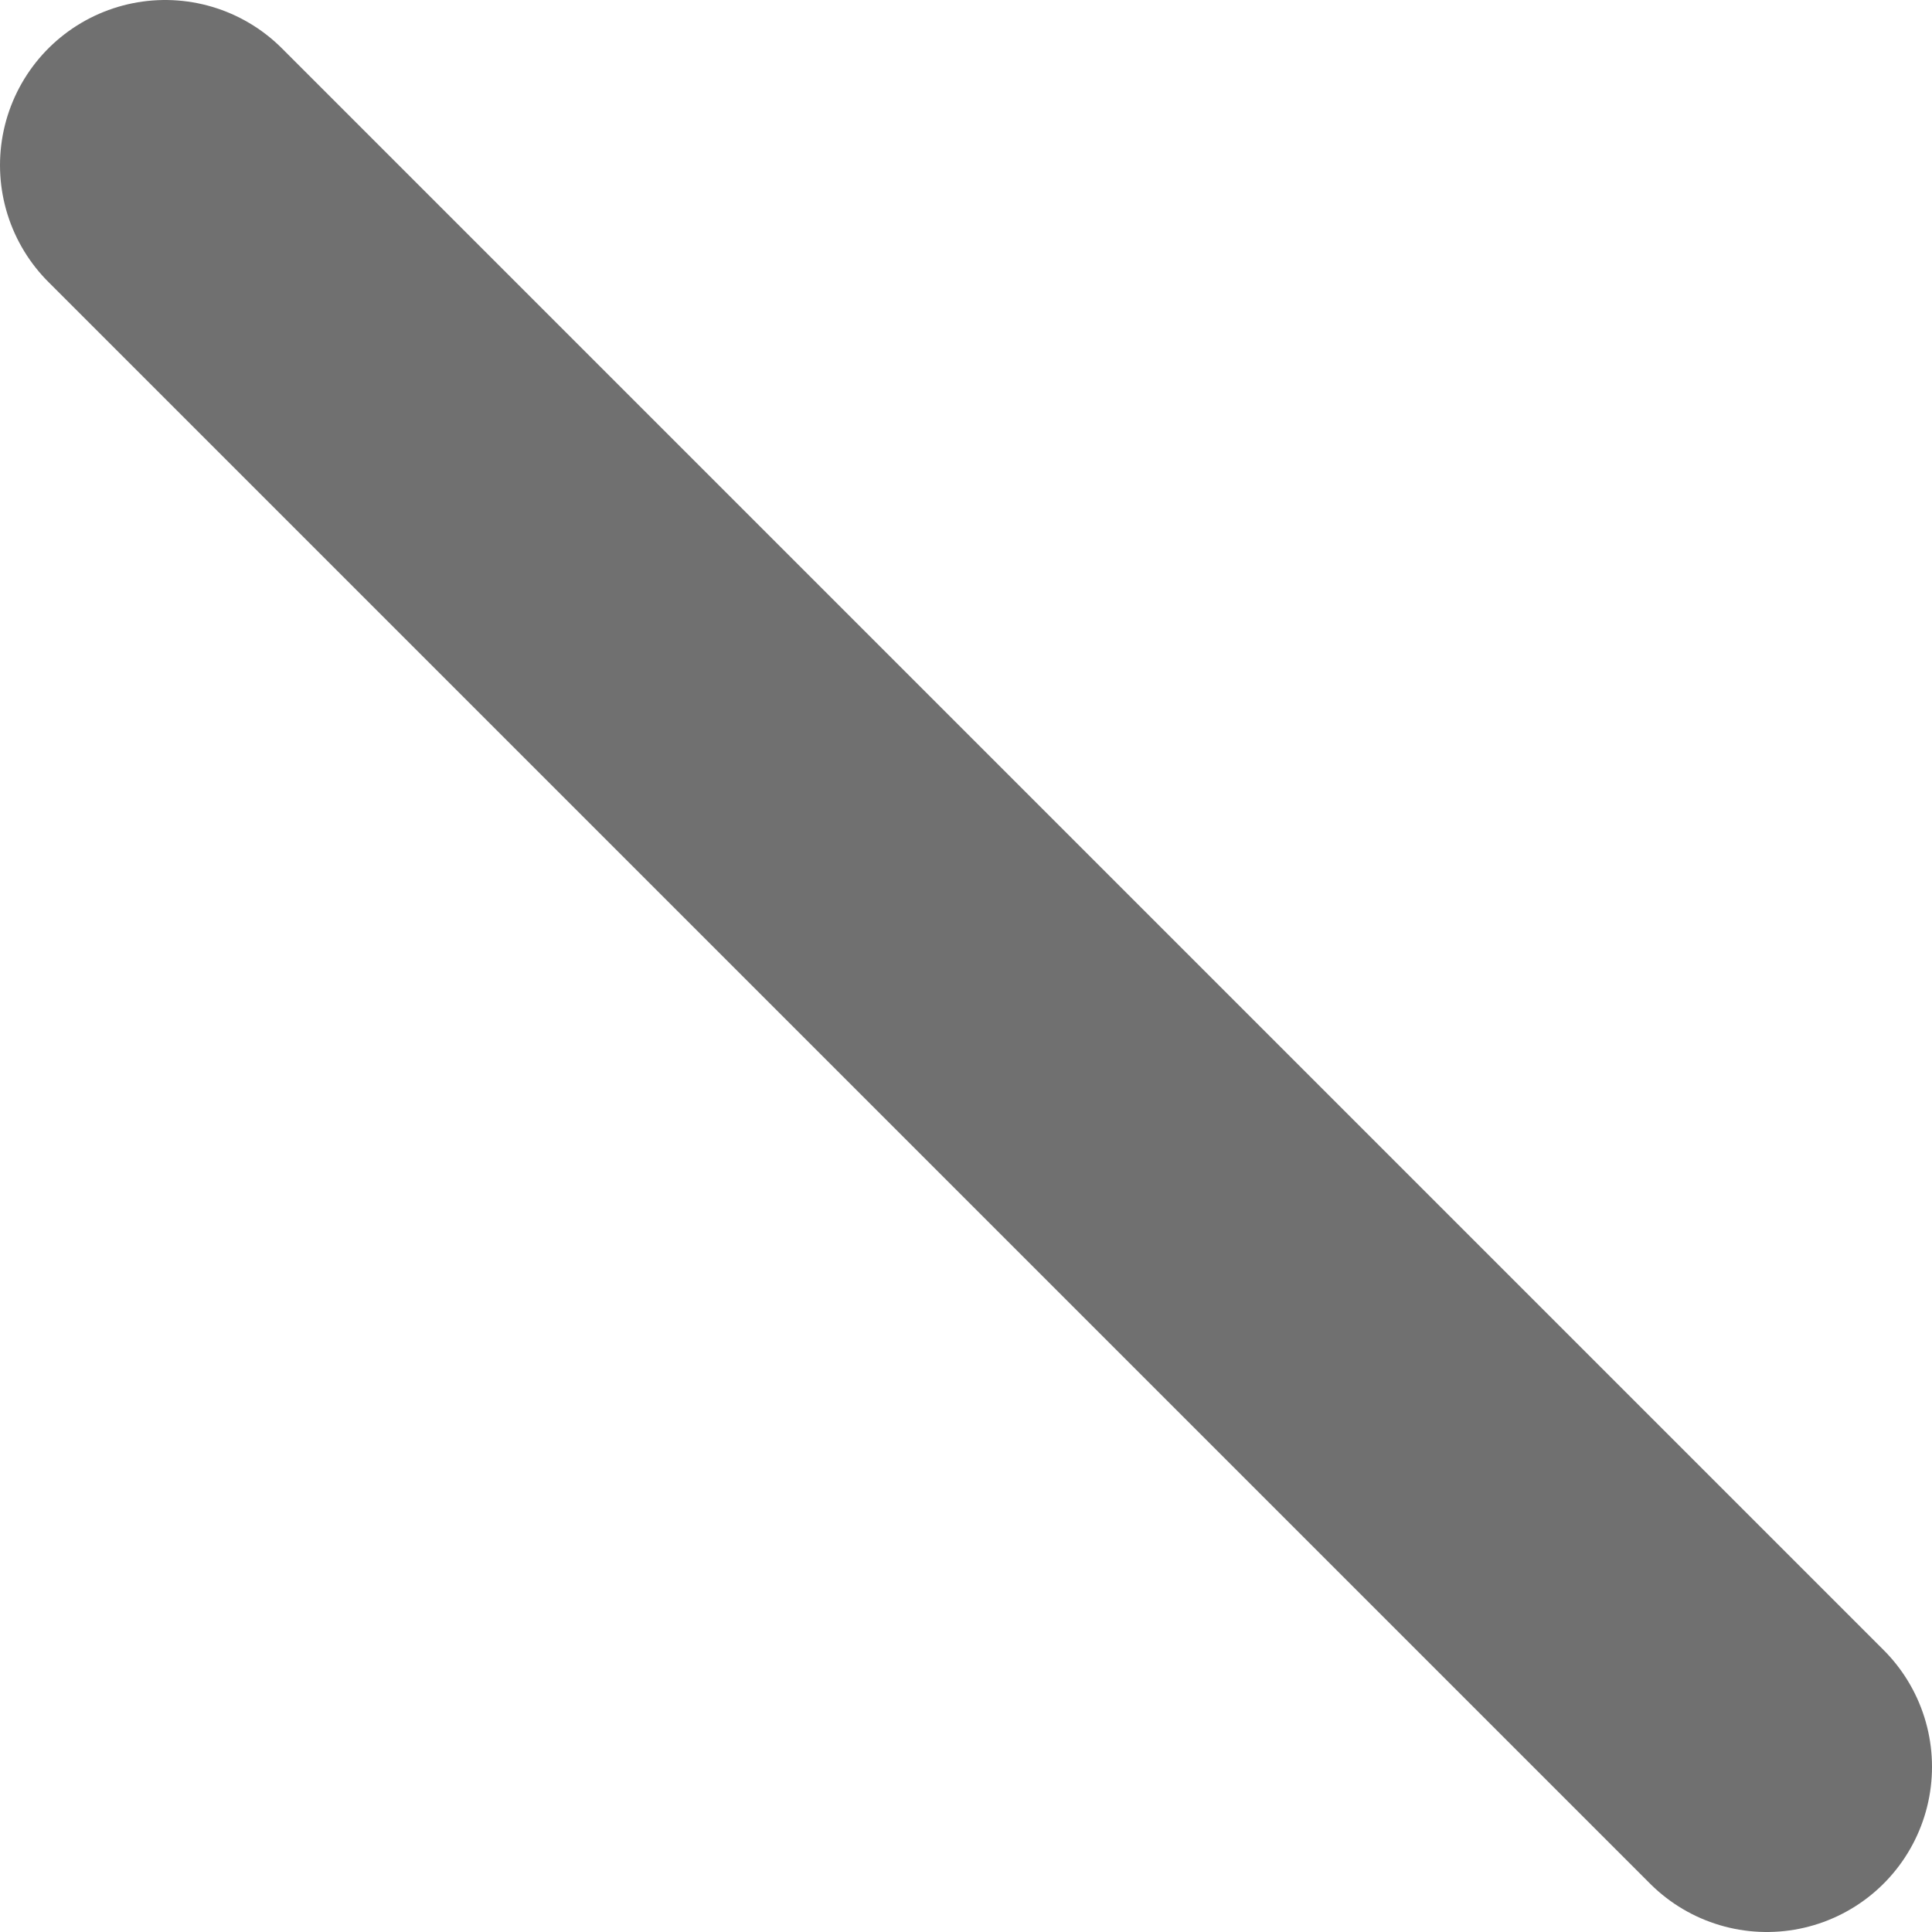
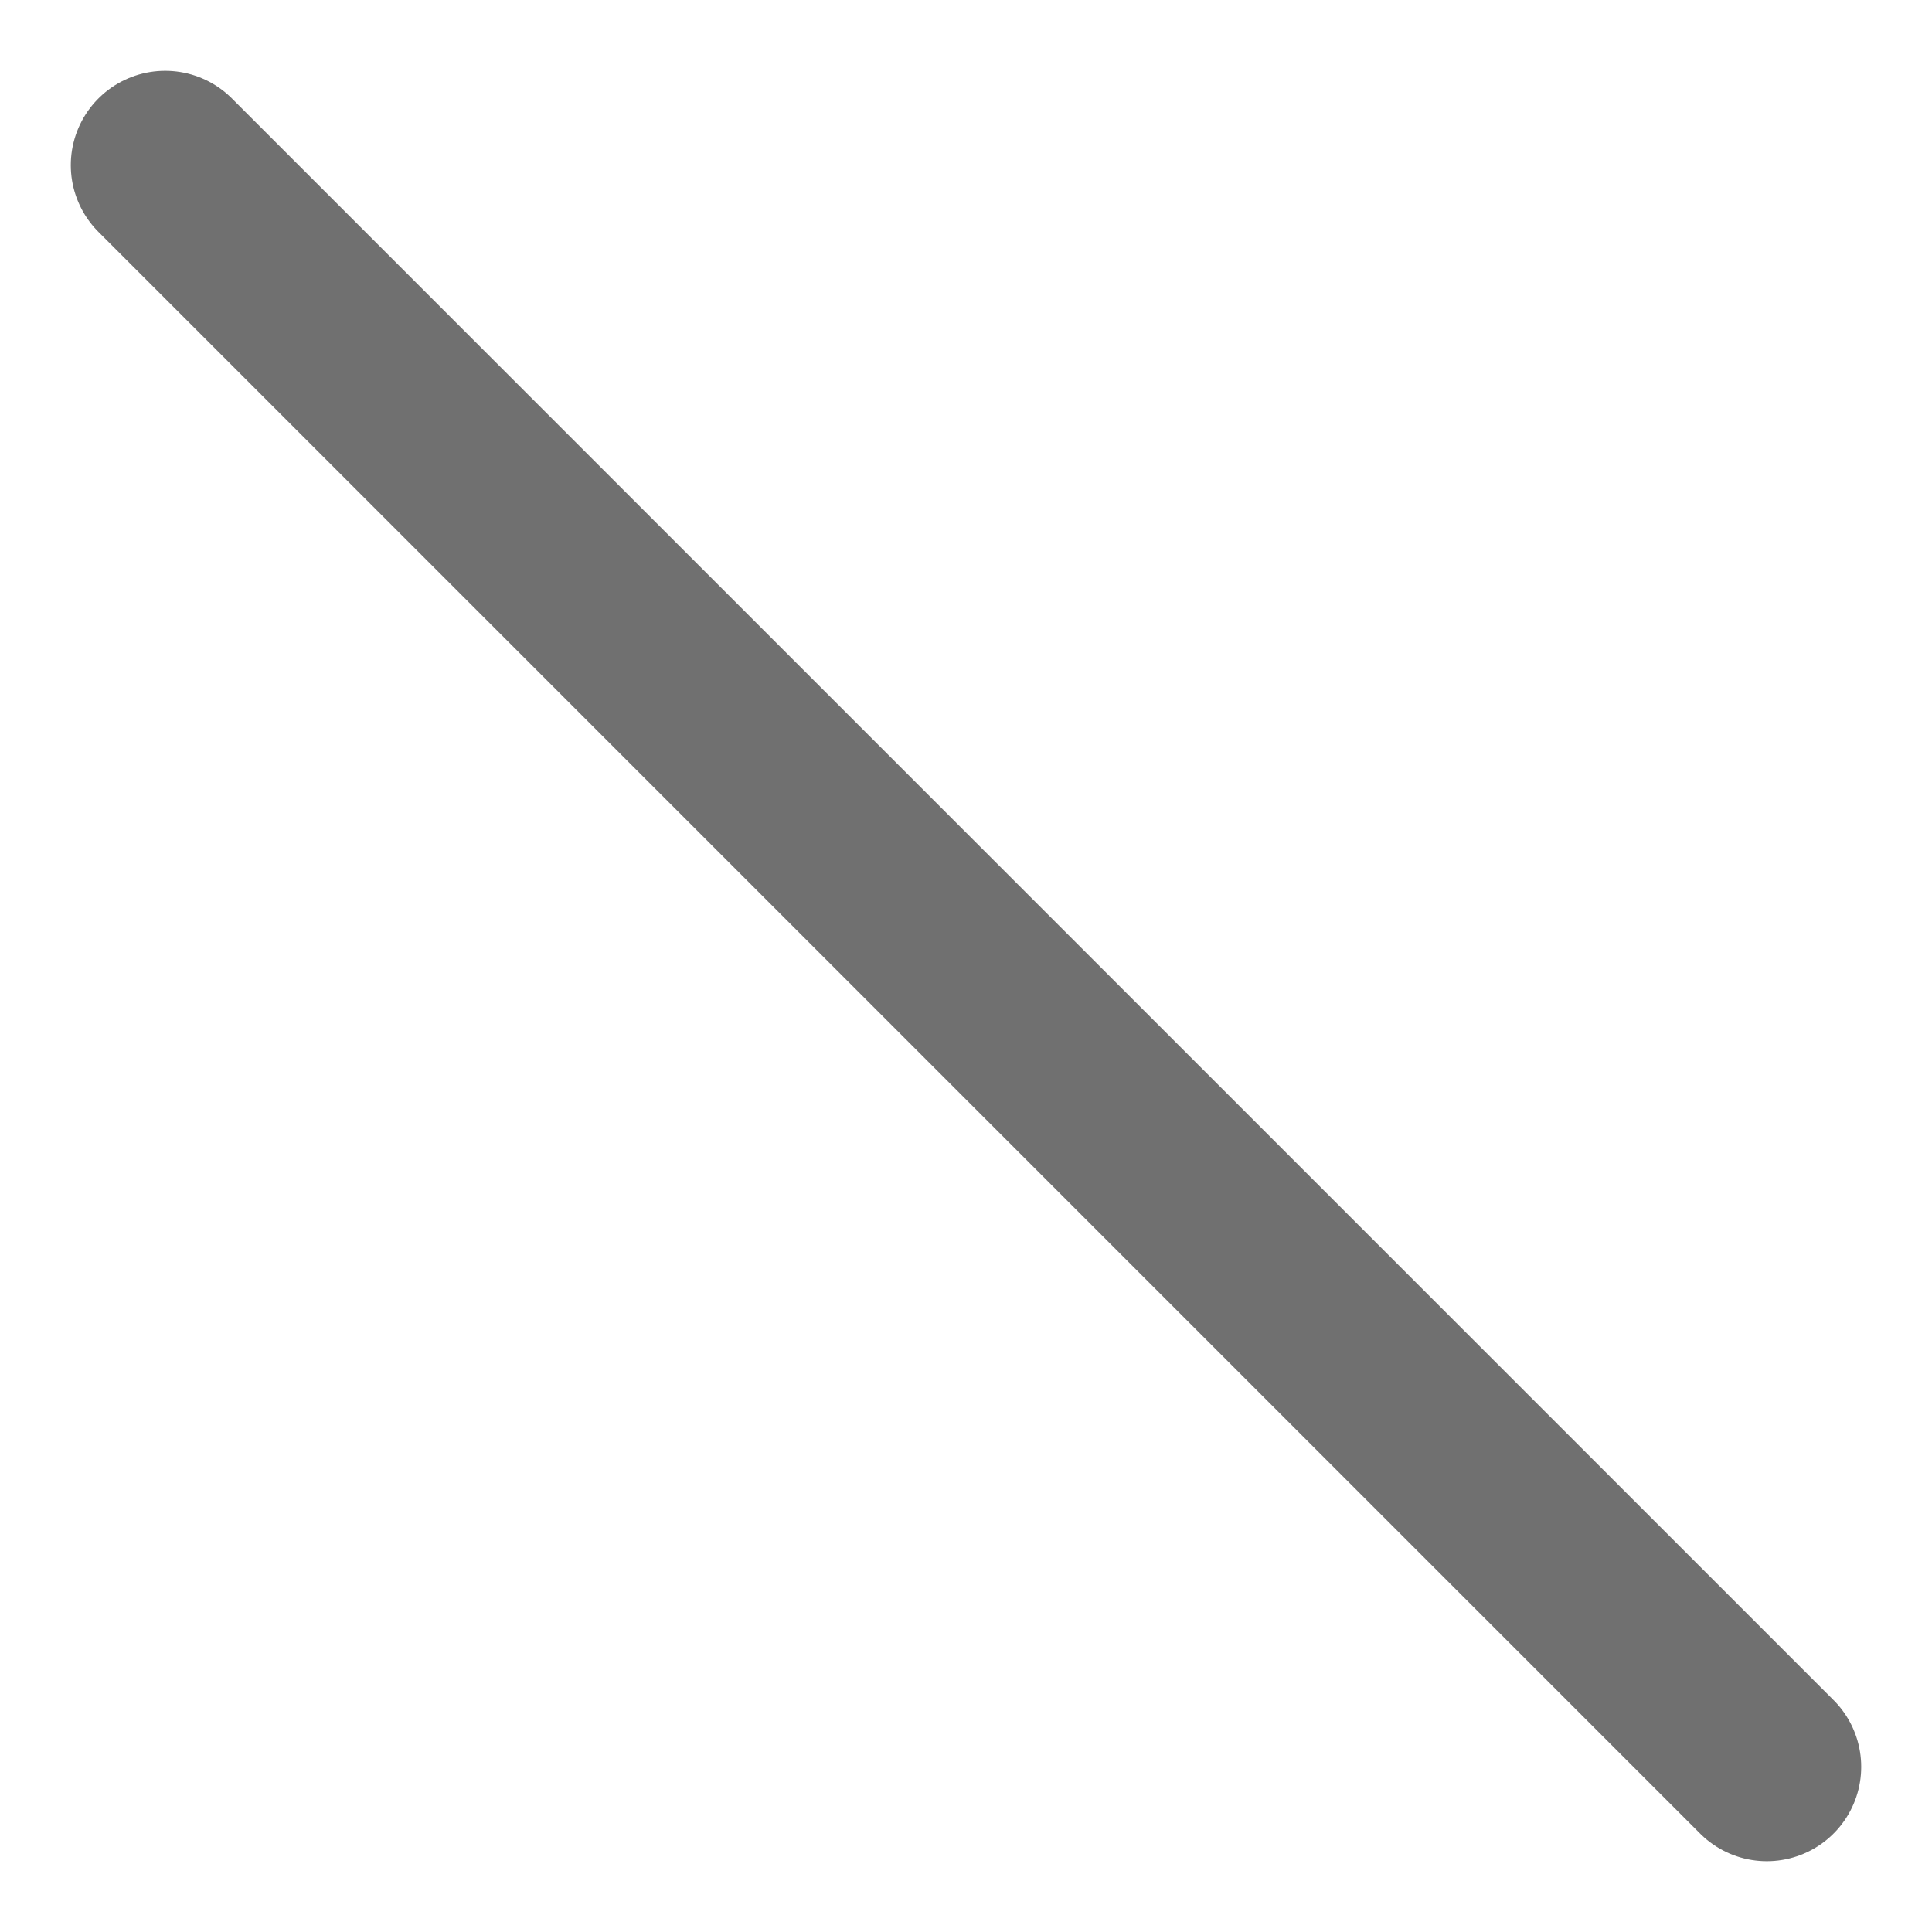
<svg xmlns="http://www.w3.org/2000/svg" preserveAspectRatio="none" overflow="visible" style="display: block;" width="10.235" height="10.235" viewBox="0 0 10.235 10.235" fill="none">
-   <path id="è·¯å¾ 296" d="M0.875 0.875L9.36 9.36" stroke="#707070" stroke-width="1.75" stroke-linecap="round" stroke-linejoin="round" />
+   <path id="è·¯å¾ 296" d="M0.875 0.875L9.36 9.36" stroke="#707070" stroke-width="1" stroke-linecap="round" stroke-linejoin="round" />
</svg>
